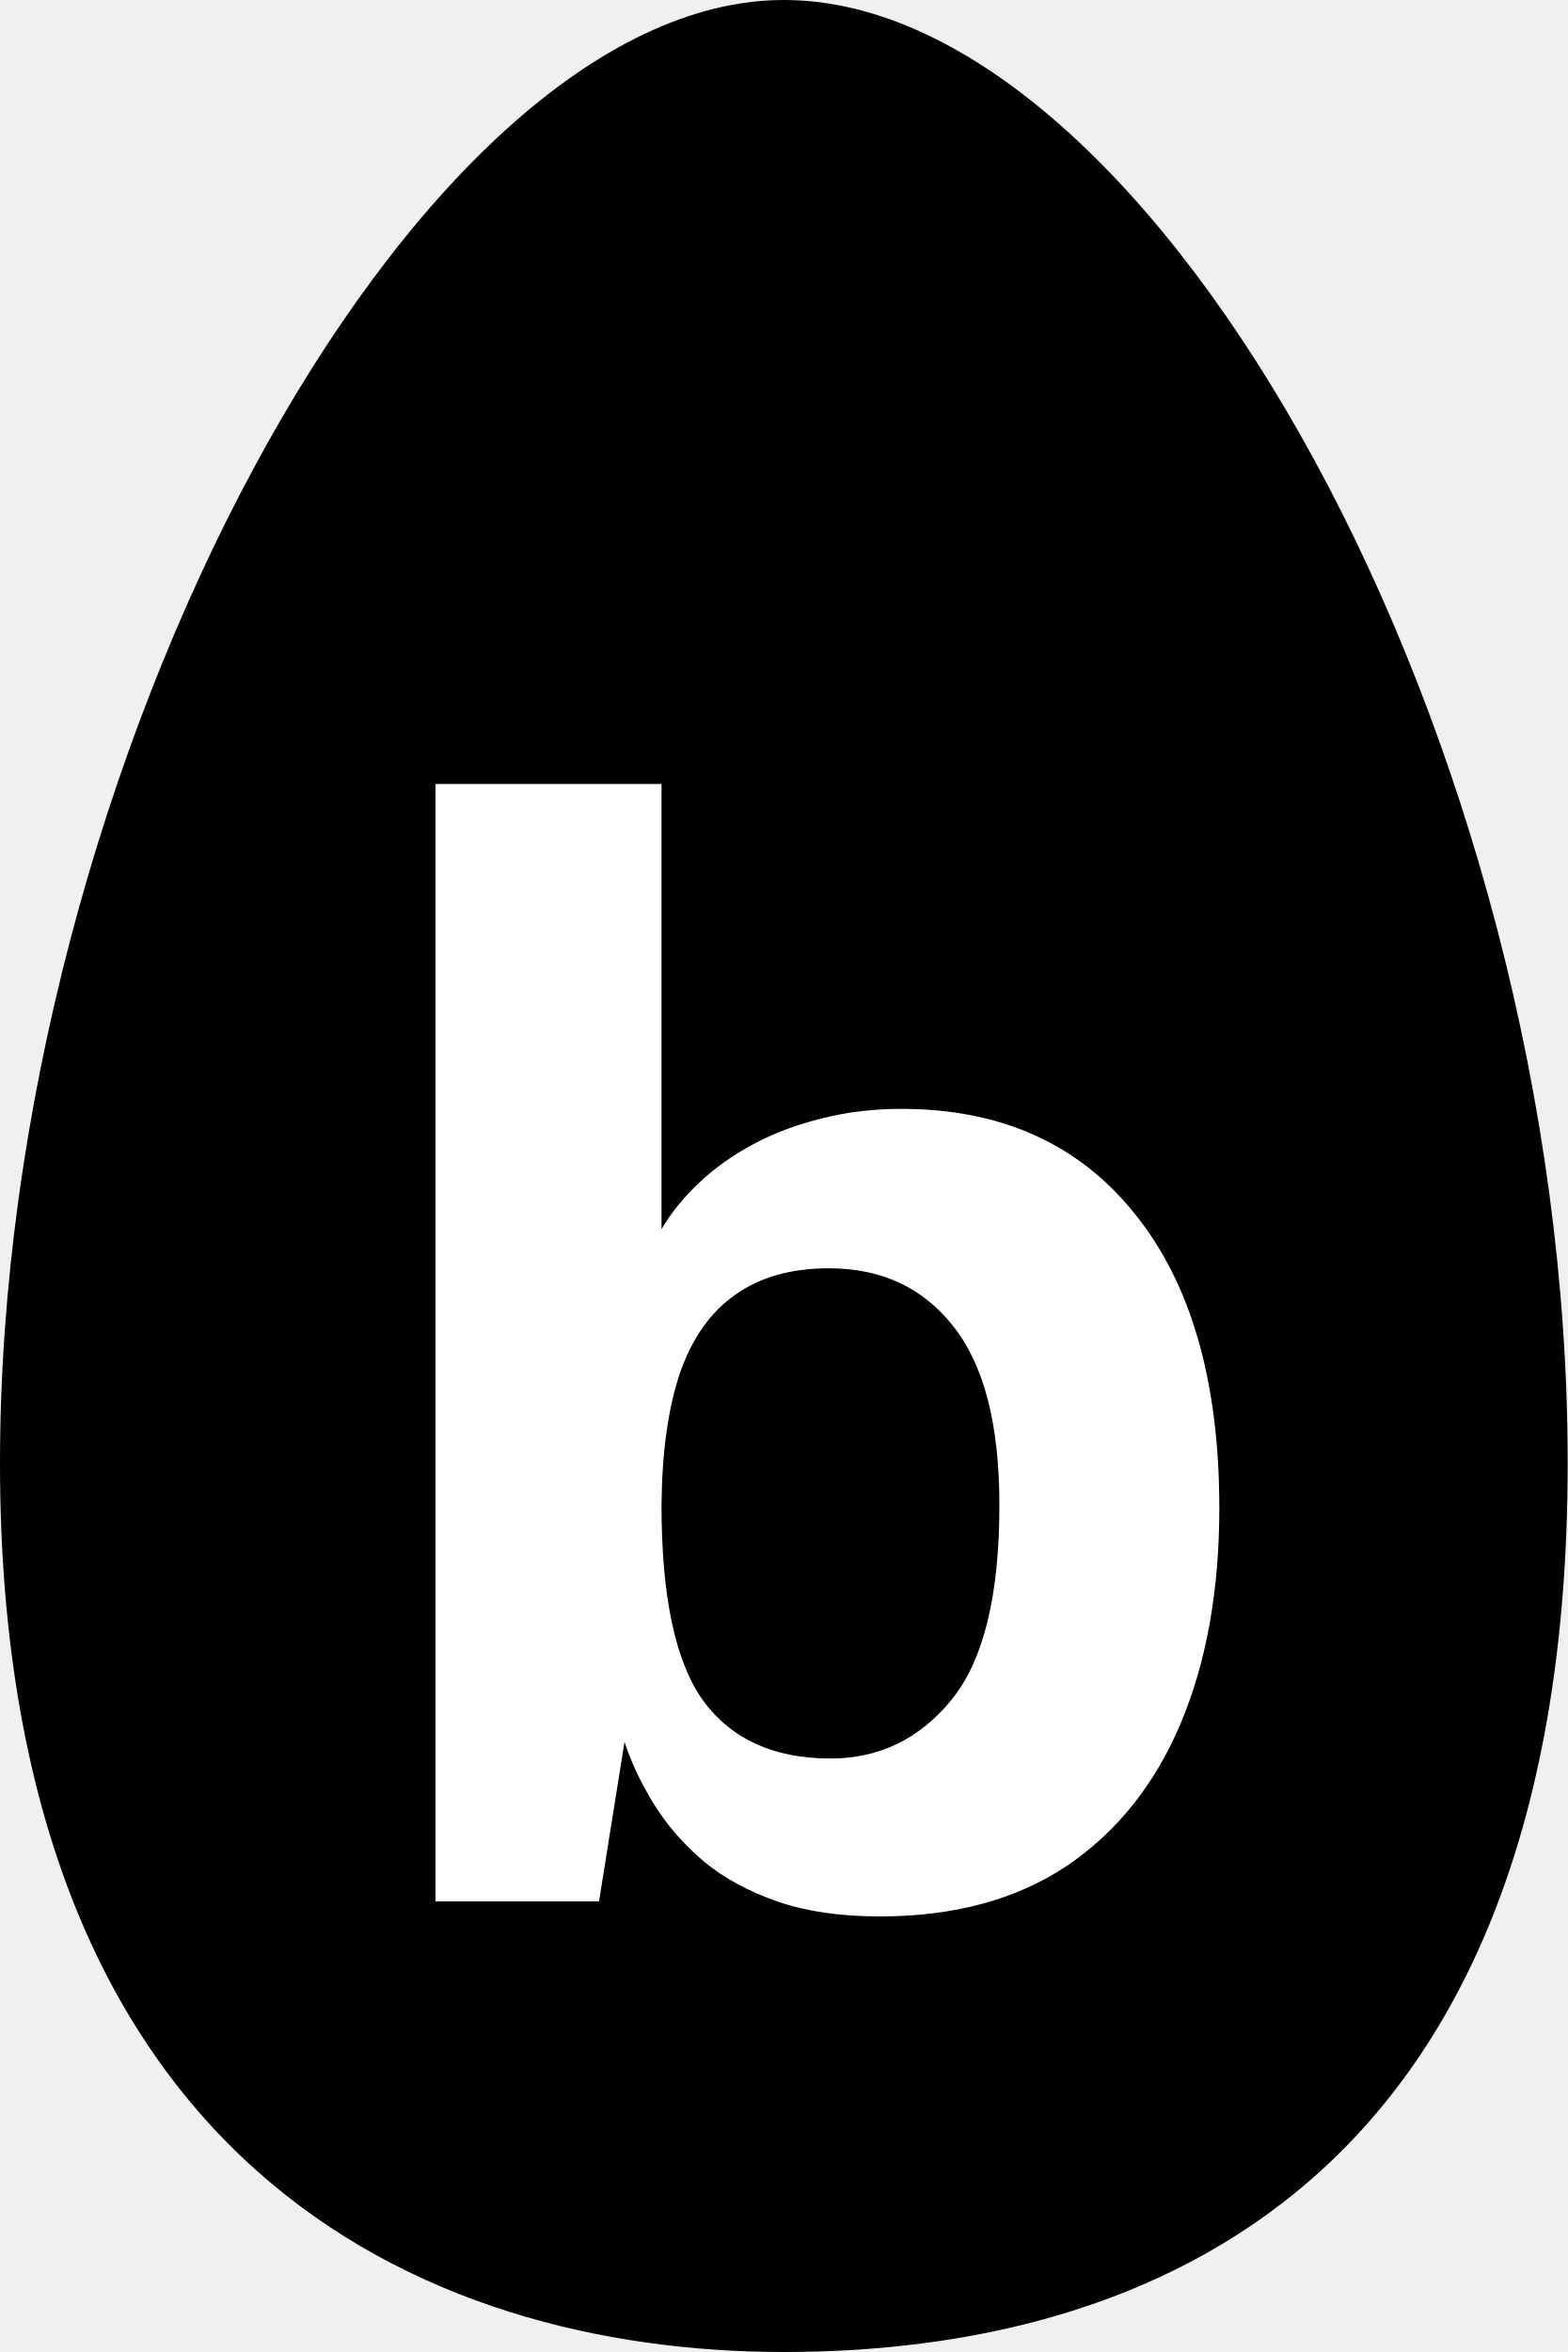
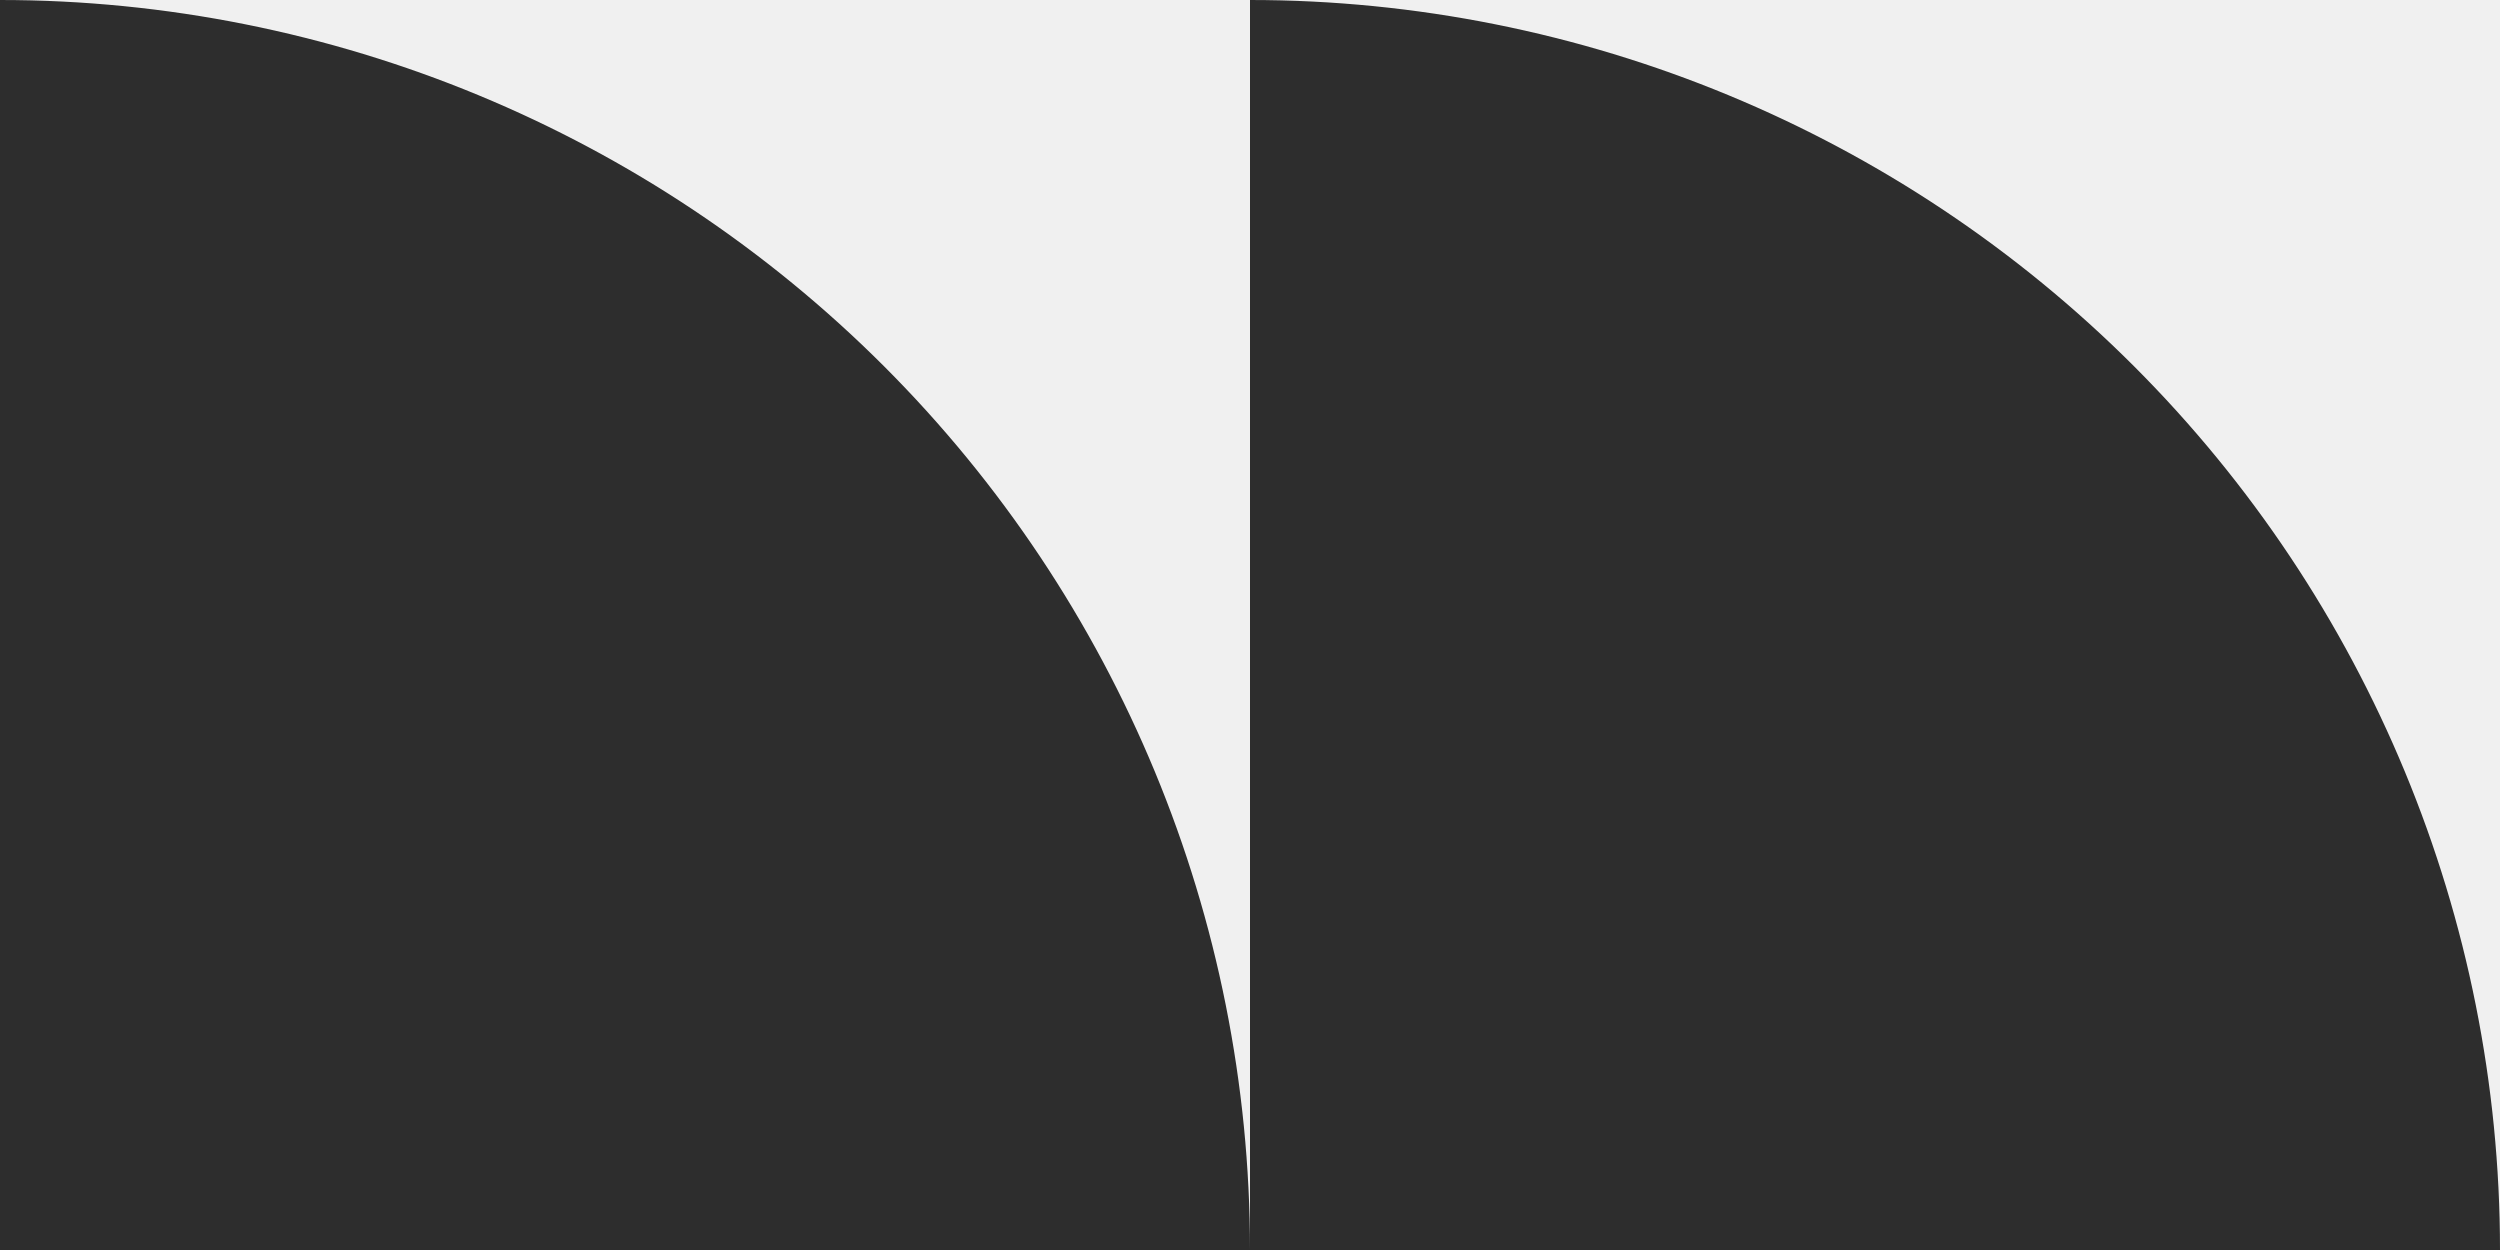
- <svg xmlns="http://www.w3.org/2000/svg" width="28" height="42" viewBox="0 0 28 42" fill="none">
-   <path d="M28 26.127C28 13.204 20.604 0 14 0C7.396 0 0 13.625 0 26.127C0 38.629 7.528 42 14 42C20.472 42 28 39.05 28 26.127Z" fill="black" />
-   <path d="M15.715 34.222C15.007 34.222 14.396 34.133 13.882 33.954C13.367 33.775 12.931 33.537 12.573 33.242C12.215 32.938 11.921 32.602 11.691 32.235C11.461 31.868 11.282 31.492 11.154 31.107L10.699 33.954H7.778V14H11.815V21.949C11.989 21.654 12.215 21.376 12.49 21.117C12.766 20.857 13.087 20.629 13.455 20.432C13.822 20.235 14.226 20.083 14.667 19.975C15.117 19.859 15.595 19.801 16.1 19.801C17.873 19.801 19.261 20.423 20.262 21.667C21.272 22.912 21.778 24.666 21.778 26.931C21.778 28.399 21.548 29.679 21.089 30.771C20.629 31.863 19.95 32.714 19.049 33.323C18.149 33.922 17.037 34.222 15.715 34.222ZM14.833 31.402C15.696 31.402 16.413 31.058 16.982 30.369C17.561 29.67 17.85 28.506 17.85 26.877C17.85 25.436 17.575 24.371 17.024 23.681C16.482 22.992 15.742 22.648 14.805 22.648C14.134 22.648 13.579 22.804 13.138 23.117C12.697 23.422 12.366 23.887 12.146 24.514C11.934 25.141 11.824 25.928 11.815 26.877C11.815 28.515 12.063 29.679 12.559 30.369C13.064 31.058 13.822 31.402 14.833 31.402Z" fill="white" />
+ <svg xmlns="http://www.w3.org/2000/svg" width="56" height="28" viewBox="0 0 56 28" fill="none">
+   <path d="M0 0C7.426 0 14.548 2.95 19.799 8.201C25.05 13.452 28 20.574 28 28H0V0Z" fill="#2D2D2D" />
+   <path d="M28 0C35.426 0 42.548 2.95 47.799 8.201C53.05 13.452 56 20.574 56 28H28V0Z" fill="#2D2D2D" />
</svg>
